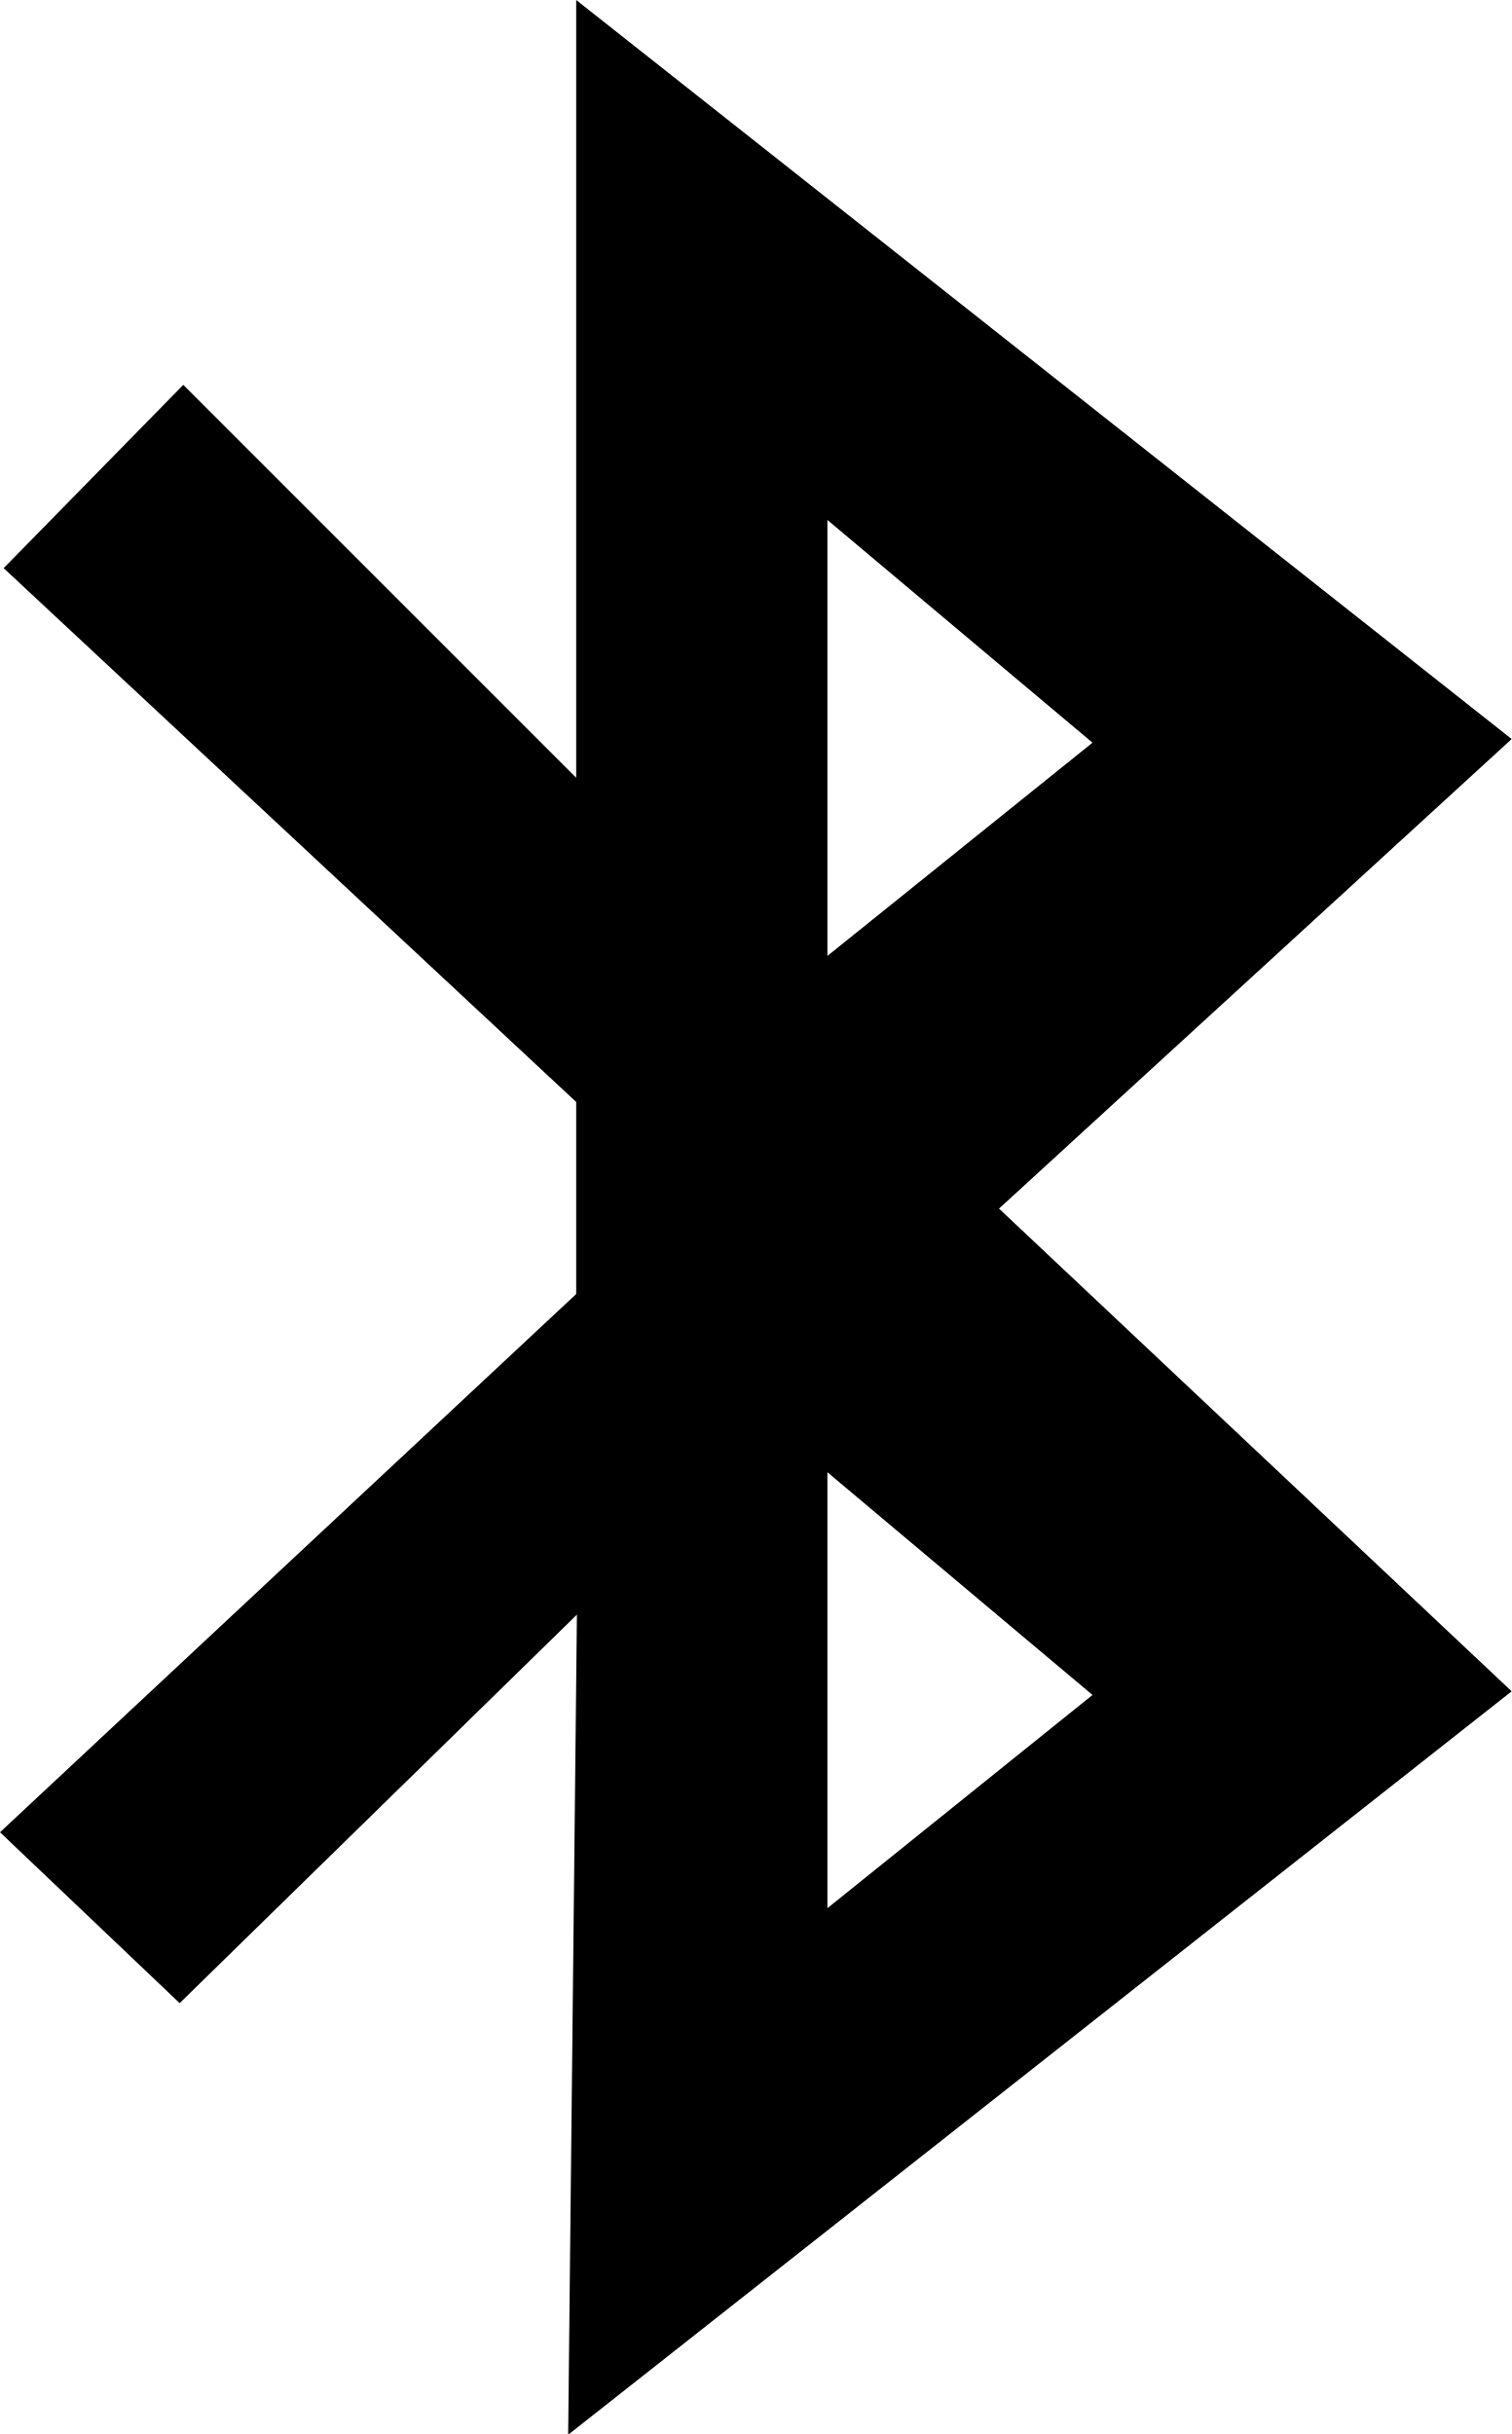
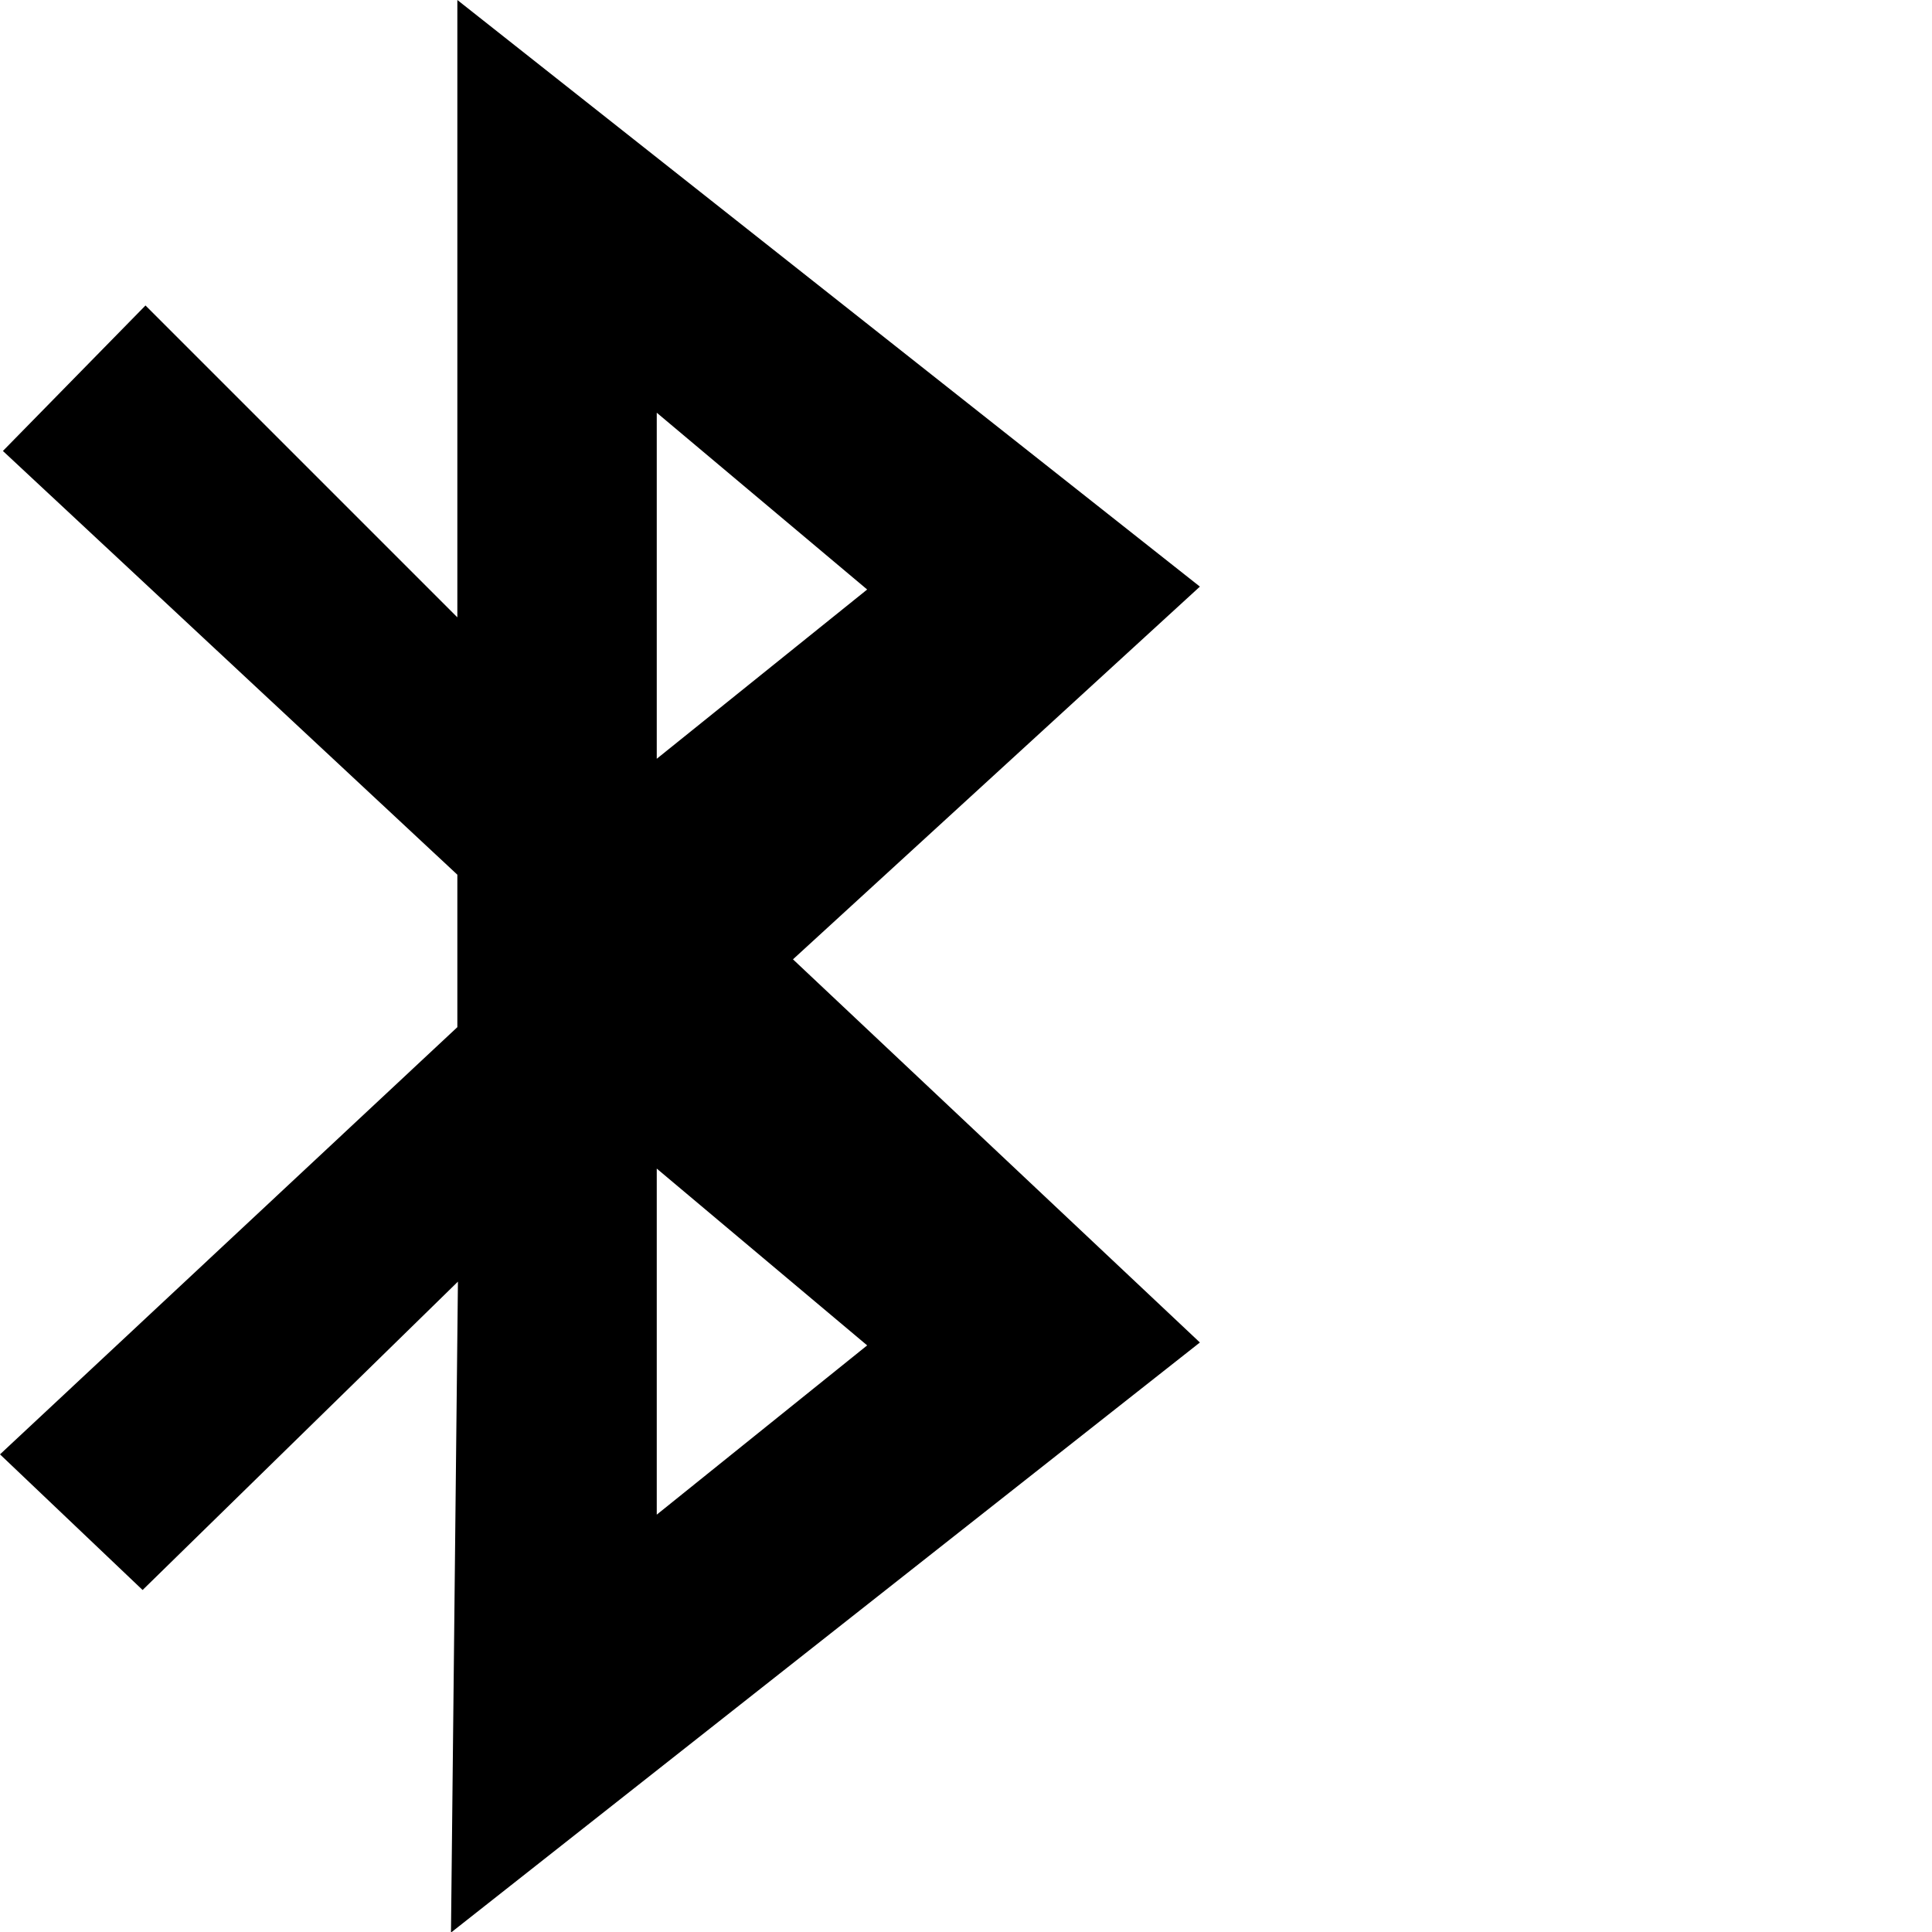
- <svg xmlns="http://www.w3.org/2000/svg" viewBox="0 0 2070 3333" shape-rendering="geometricPrecision" text-rendering="geometricPrecision" image-rendering="optimizeQuality" fill-rule="evenodd" clip-rule="evenodd">
+ <svg xmlns="http://www.w3.org/2000/svg" width="3333" height="3333" viewBox="0 0 3333 3333" shape-rendering="geometricPrecision" text-rendering="geometricPrecision" image-rendering="optimizeQuality" fill-rule="evenodd" clip-rule="evenodd">
  <path d="M789 1064V0l1281 1012-702 643 702 661L778 3334l12-1123-544 532L0 2509l789-737v-263L5 778l246-251 538 538zm344-352l363 305-363 292V712zm0 1304l363 305-363 292v-597z" />
</svg>
